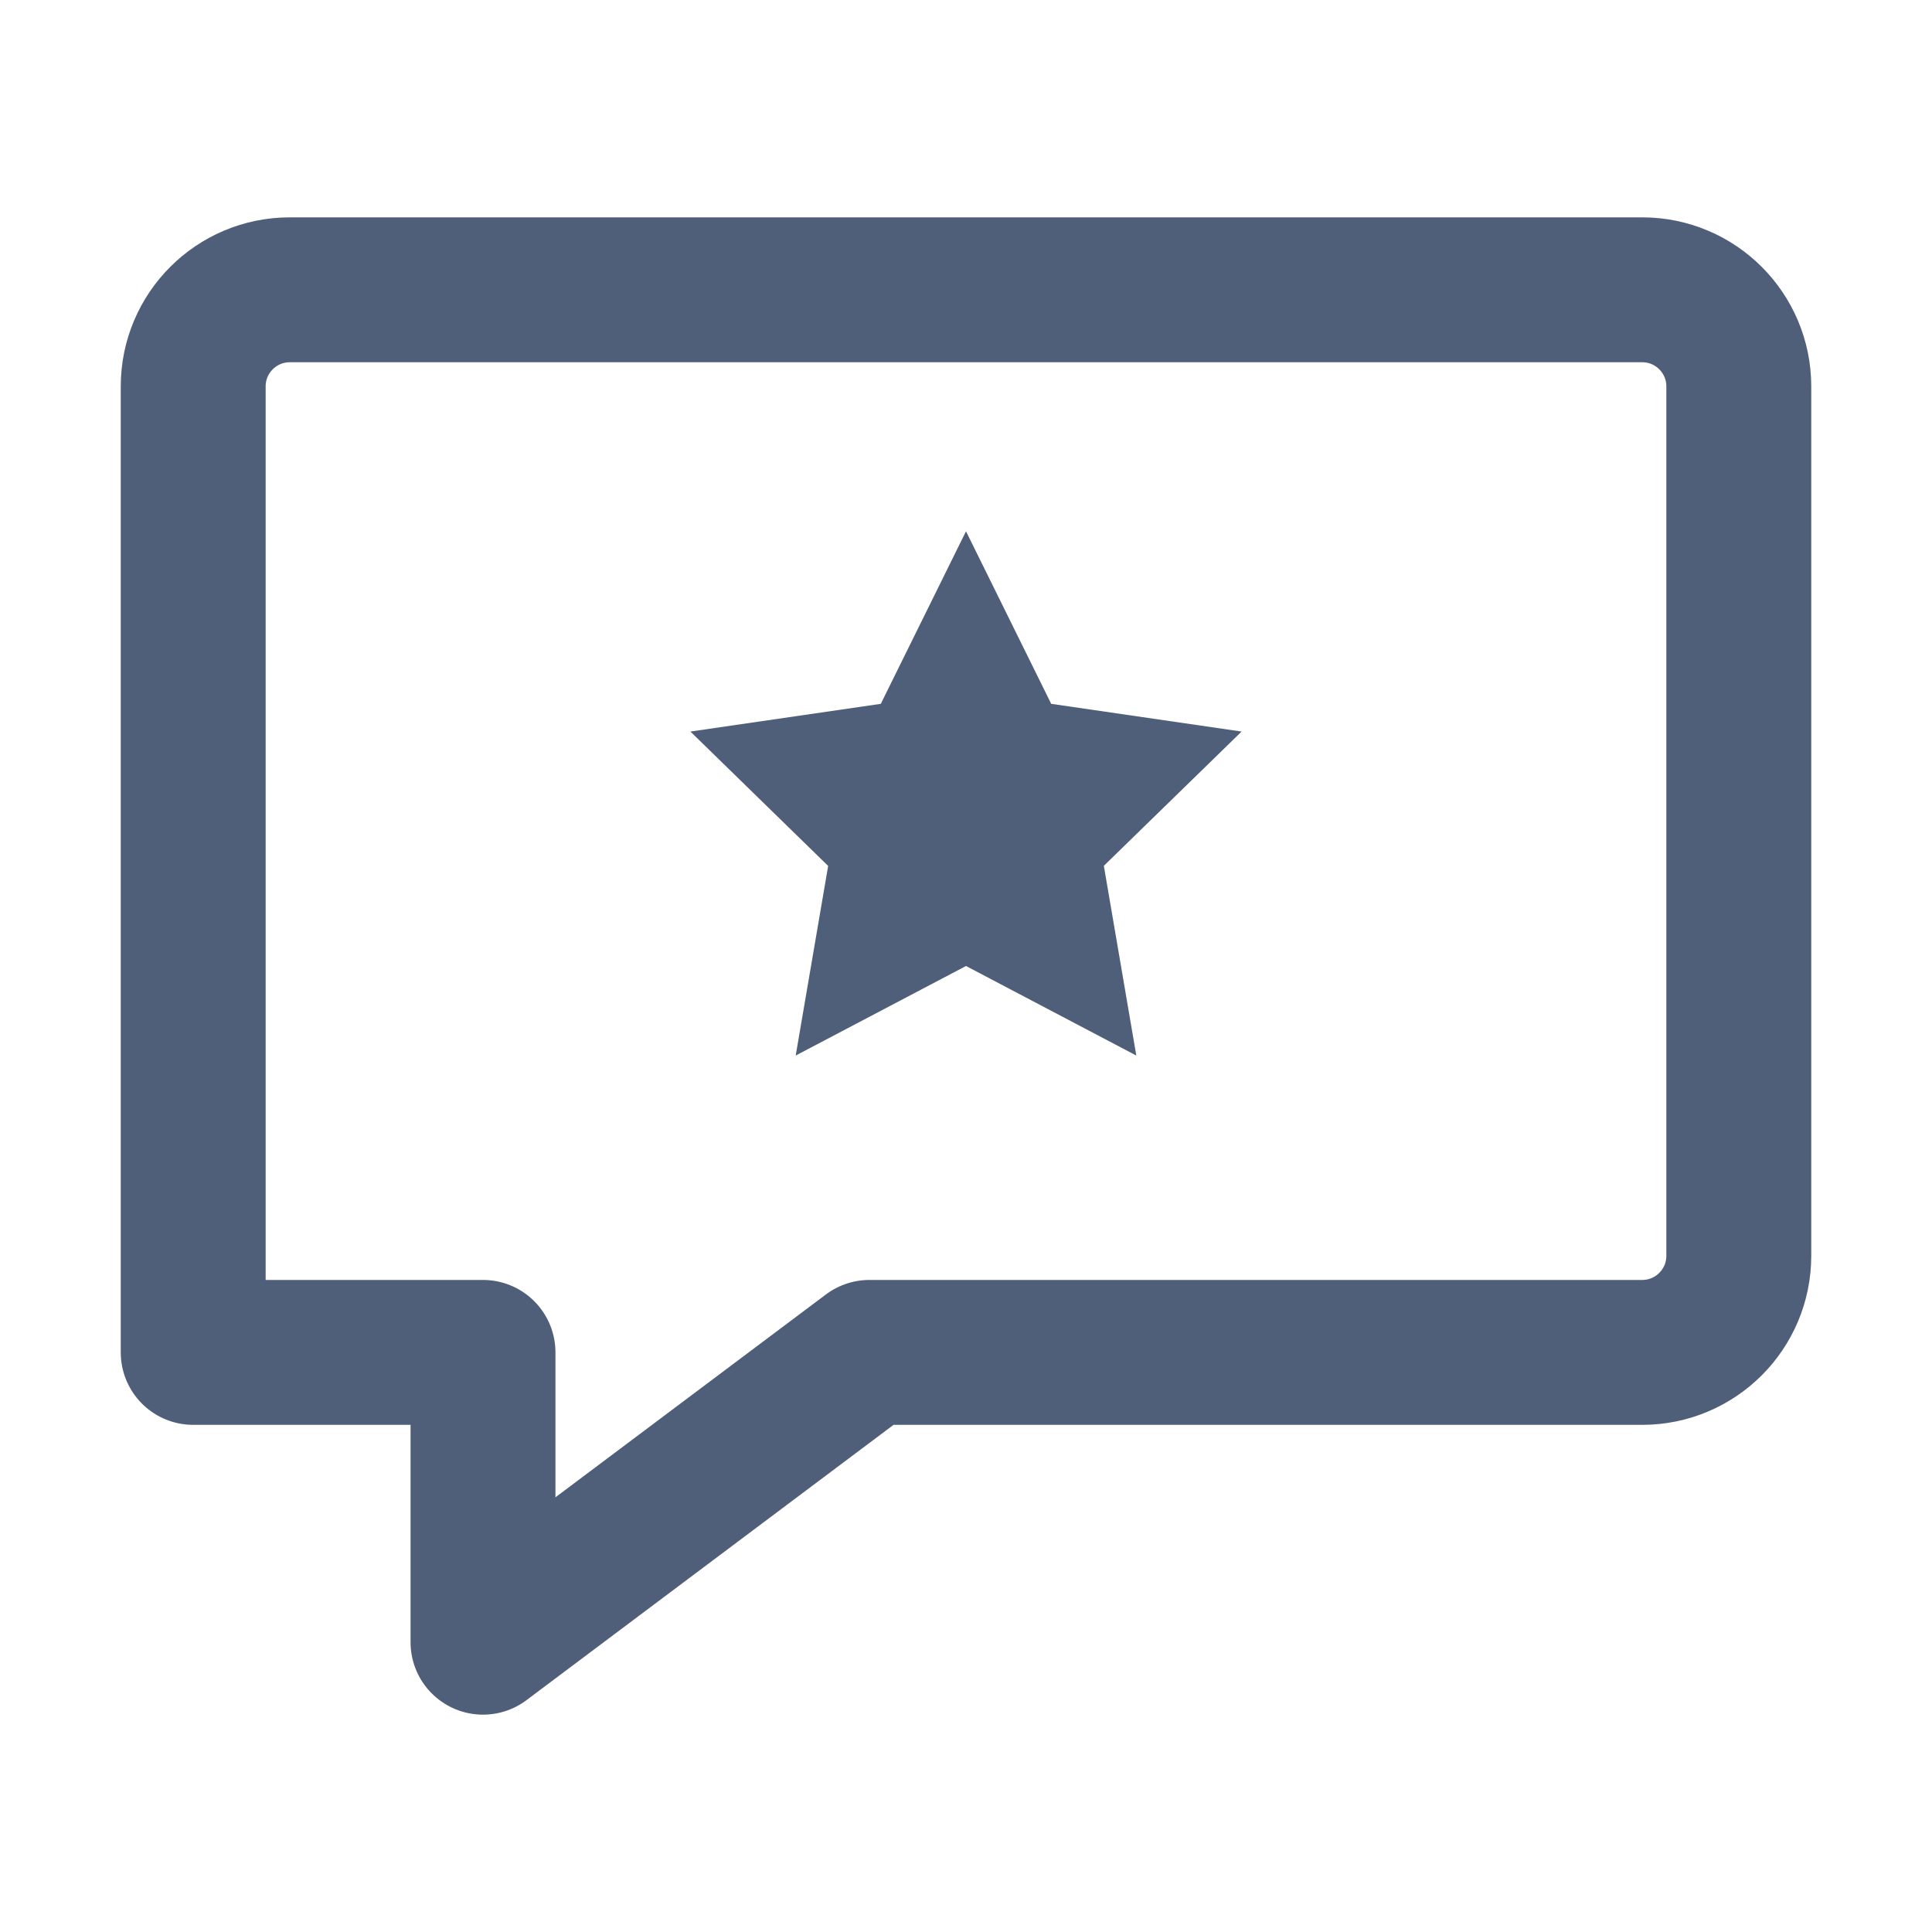
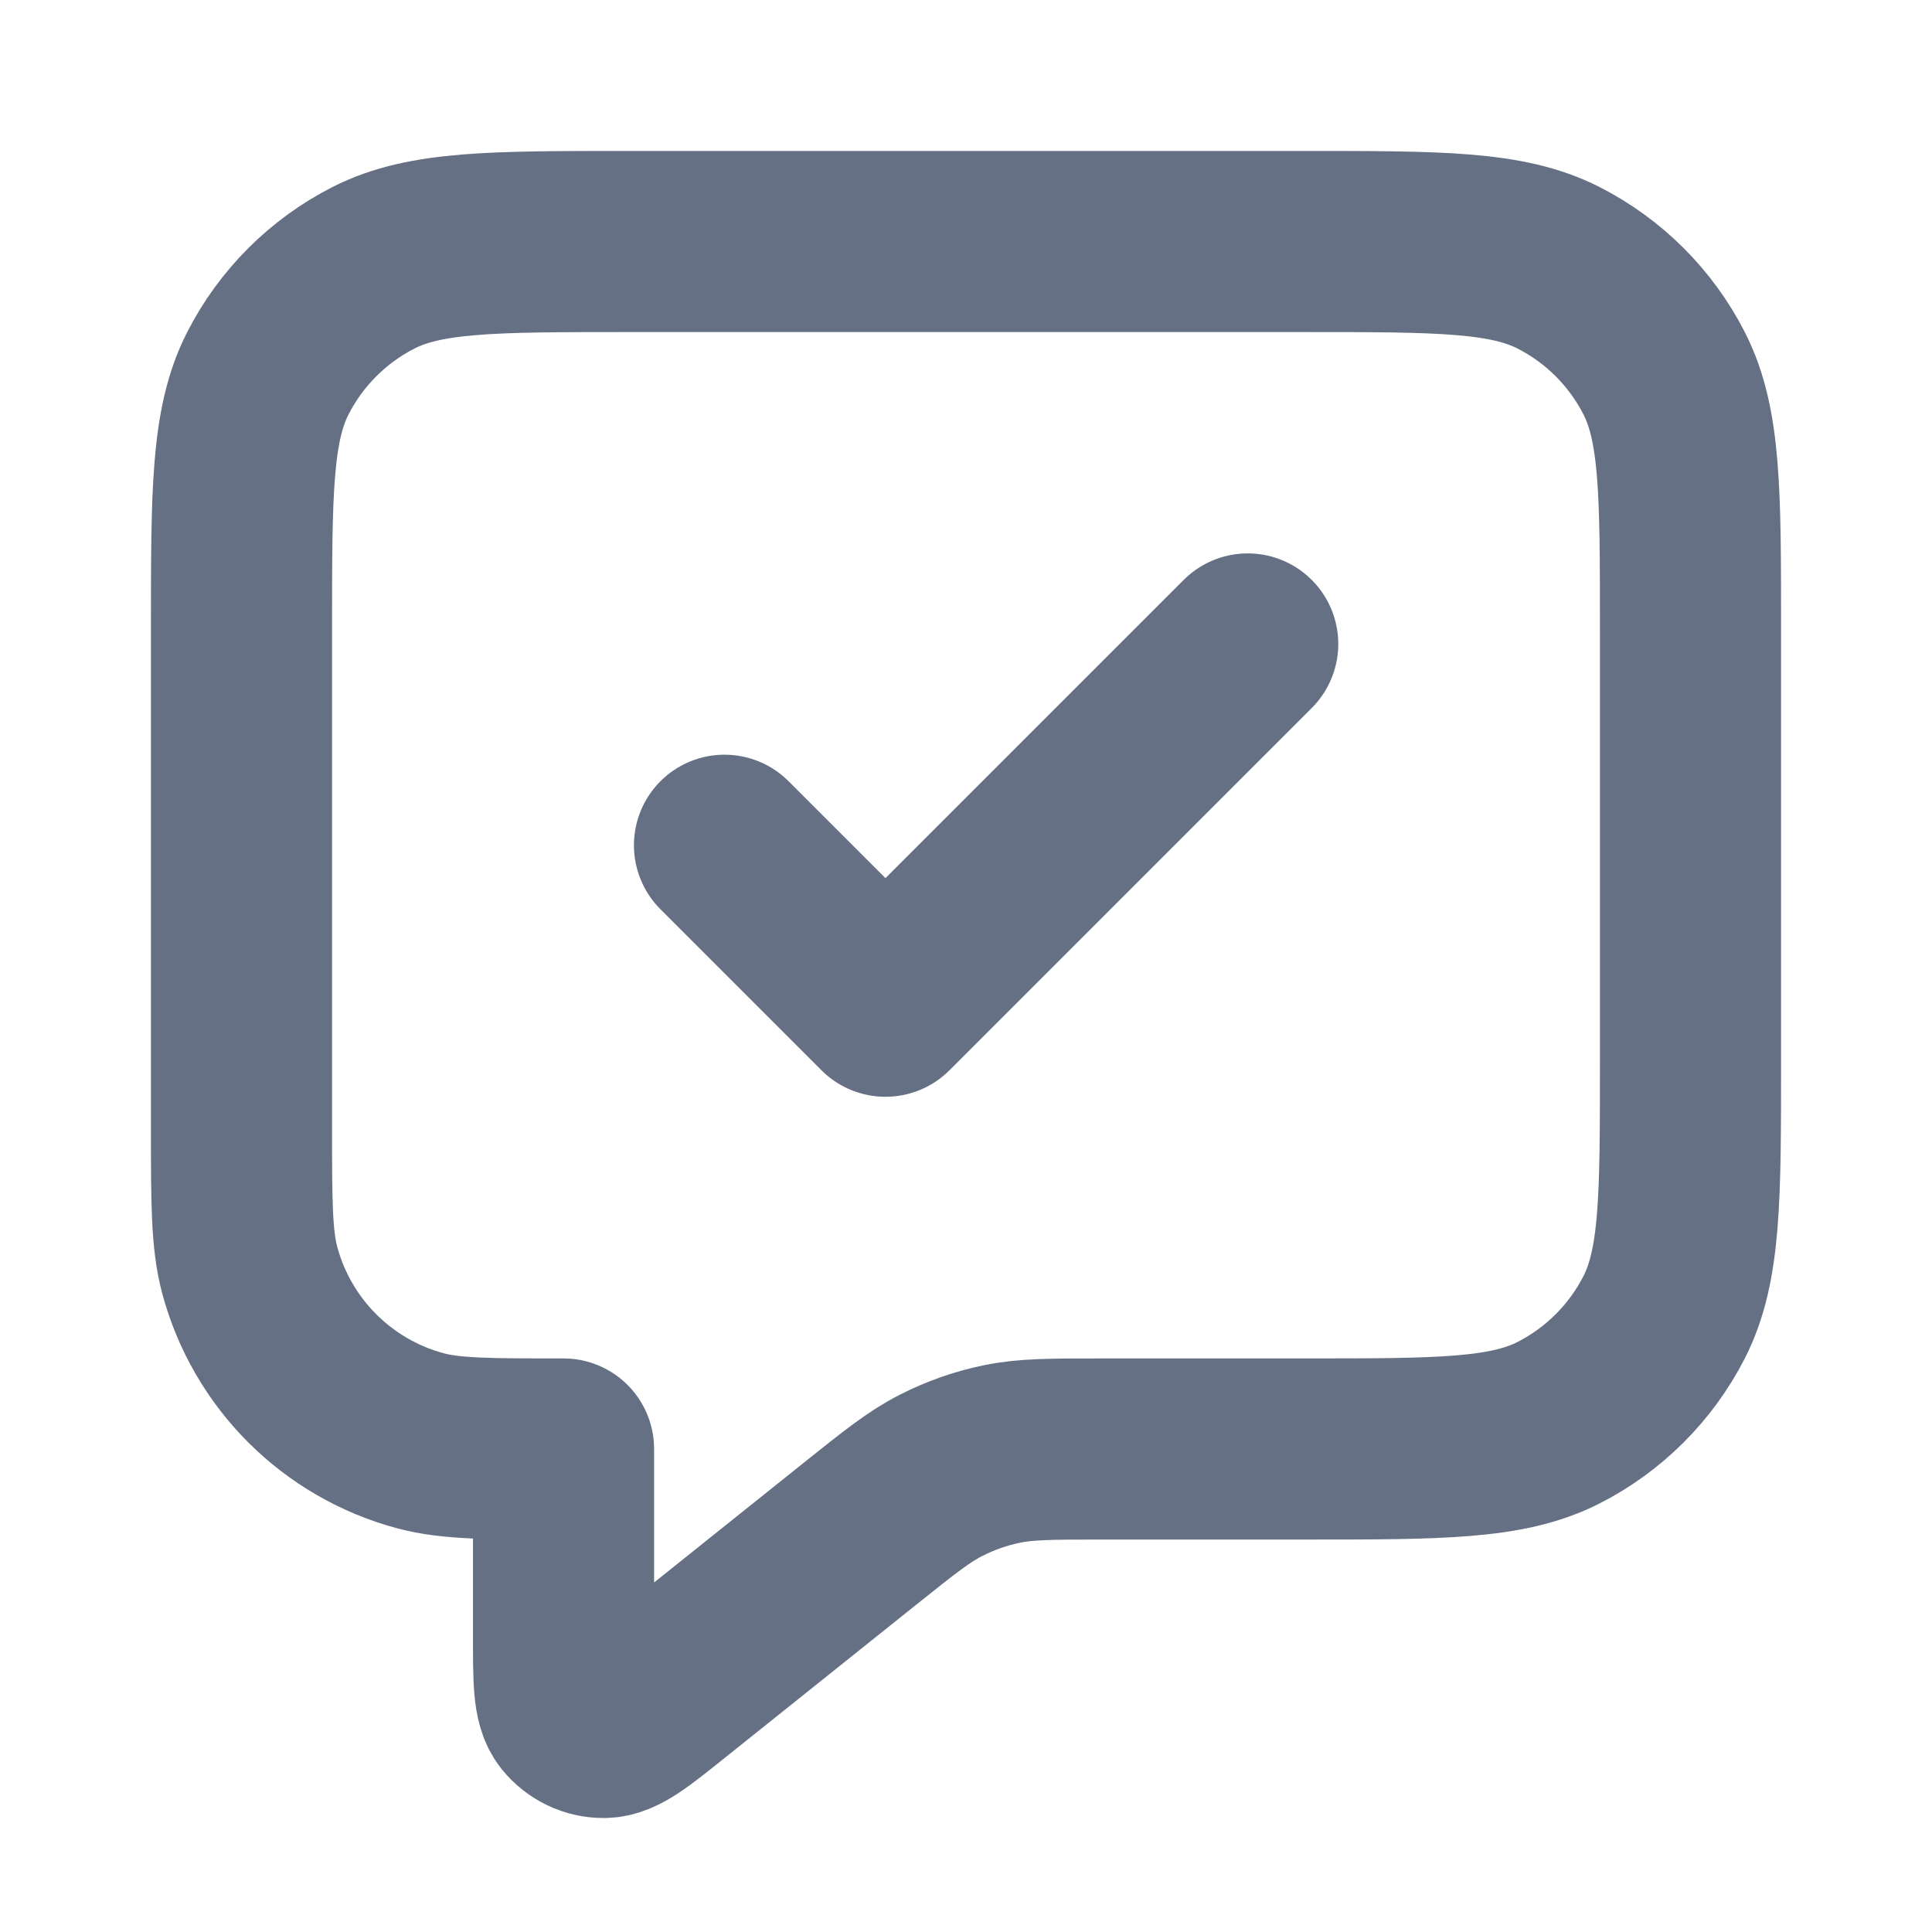
- <svg xmlns="http://www.w3.org/2000/svg" width="20" height="20" viewBox="0 0 20 20">
-   <g fill="none" fill-rule="evenodd">
-     <path d="M3 3h14a1 1 0 0 1 1 1v9a1 1 0 0 1-1 1H9h0l-4 3v-3H2V4a1 1 0 0 1 1-1z" stroke="#4F5F79" stroke-width="1.5" stroke-linecap="round" stroke-linejoin="round" />
-     <path fill="#4F5F79" d="m10 10-1.763.927.336-1.963-1.426-1.391 1.971-.287L10 5.5l.882 1.786 1.971.287-1.426 1.39.336 1.964z" />
-   </g>
+ <svg xmlns="http://www.w3.org/2000/svg" width="16" height="16" viewBox="0 0 16 16" fill="none">
+   <path d="M6 7L7.333 8.333L10.333 5.333M4.667 12V13.557C4.667 13.912 4.667 14.09 4.739 14.181C4.803 14.26 4.899 14.307 5 14.306C5.117 14.306 5.256 14.195 5.533 13.973L7.123 12.701C7.448 12.441 7.611 12.311 7.792 12.219C7.952 12.137 8.123 12.077 8.299 12.041C8.498 12 8.706 12 9.123 12H10.8C11.92 12 12.48 12 12.908 11.782C13.284 11.59 13.59 11.284 13.782 10.908C14 10.48 14 9.92 14 8.8V5.2C14 4.08 14 3.52 13.782 3.092C13.59 2.716 13.284 2.41 12.908 2.218C12.48 2 11.92 2 10.8 2H5.2C4.08 2 3.52 2 3.092 2.218C2.716 2.41 2.41 2.716 2.218 3.092C2 3.52 2 4.08 2 5.2V9.333C2 9.953 2 10.263 2.068 10.518C2.253 11.208 2.792 11.747 3.482 11.932C3.737 12 4.047 12 4.667 12Z" stroke="#667085" stroke-width="1.5" stroke-linecap="round" stroke-linejoin="round" />
</svg>
